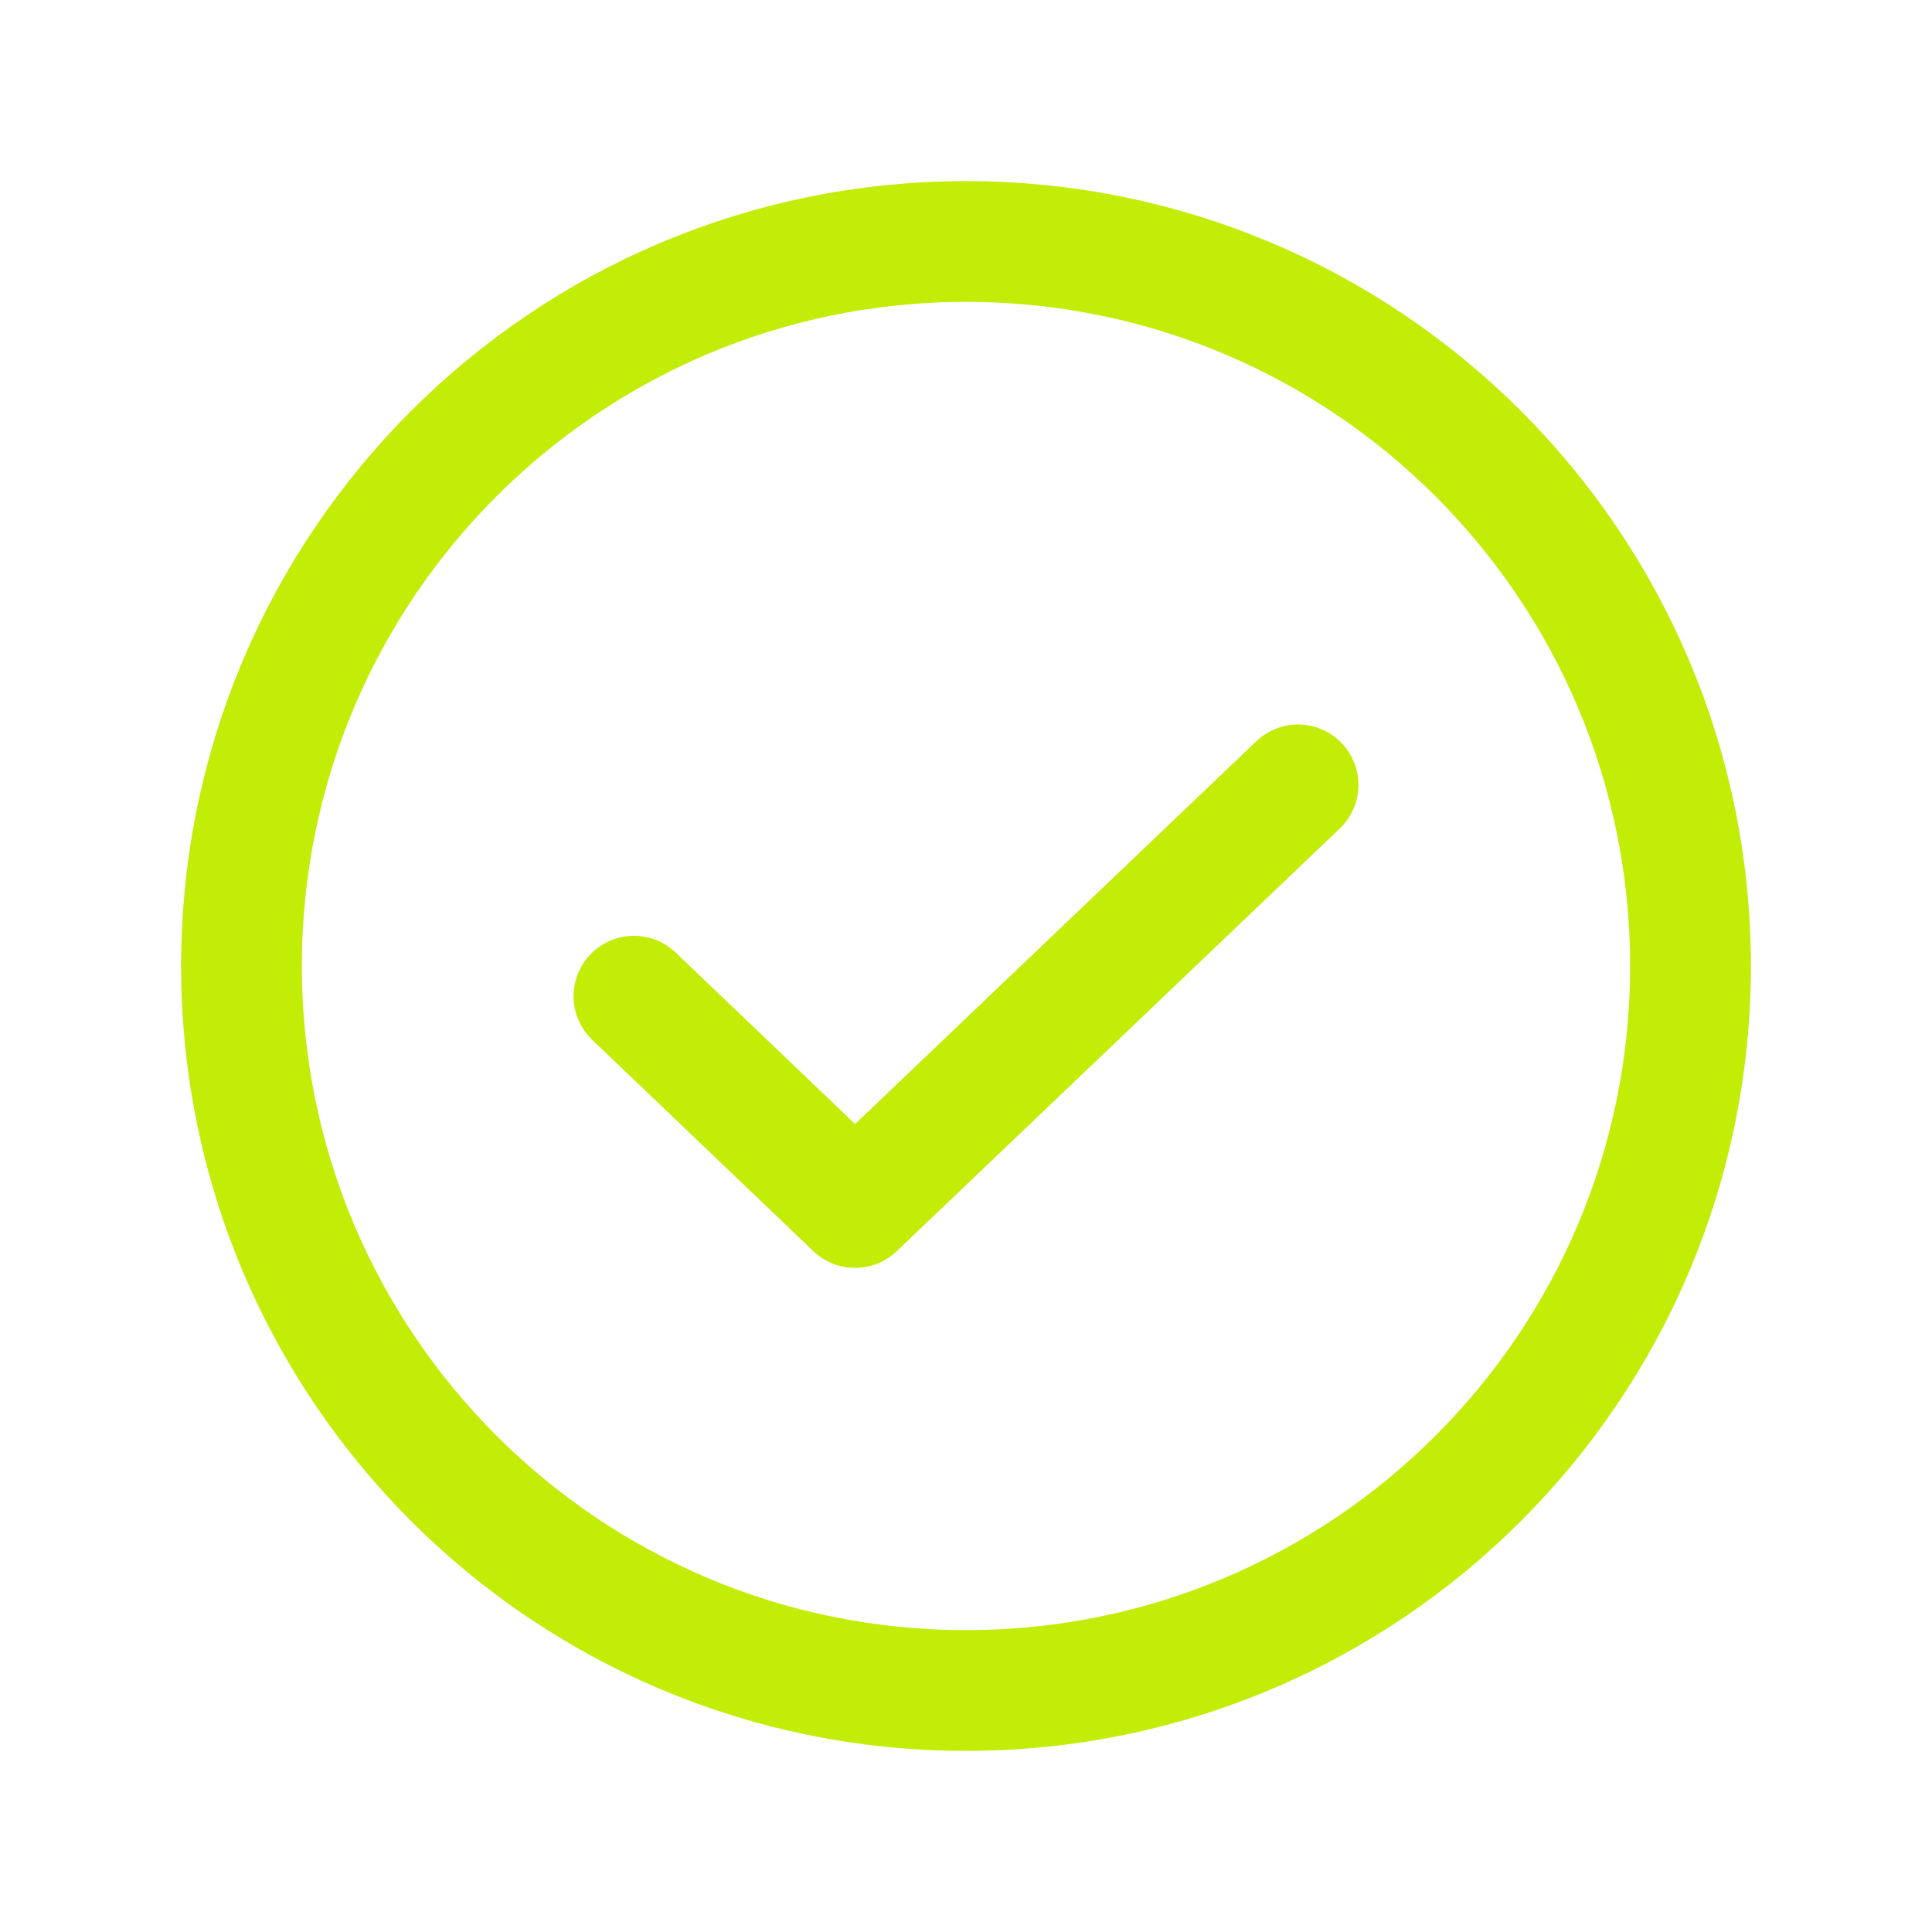
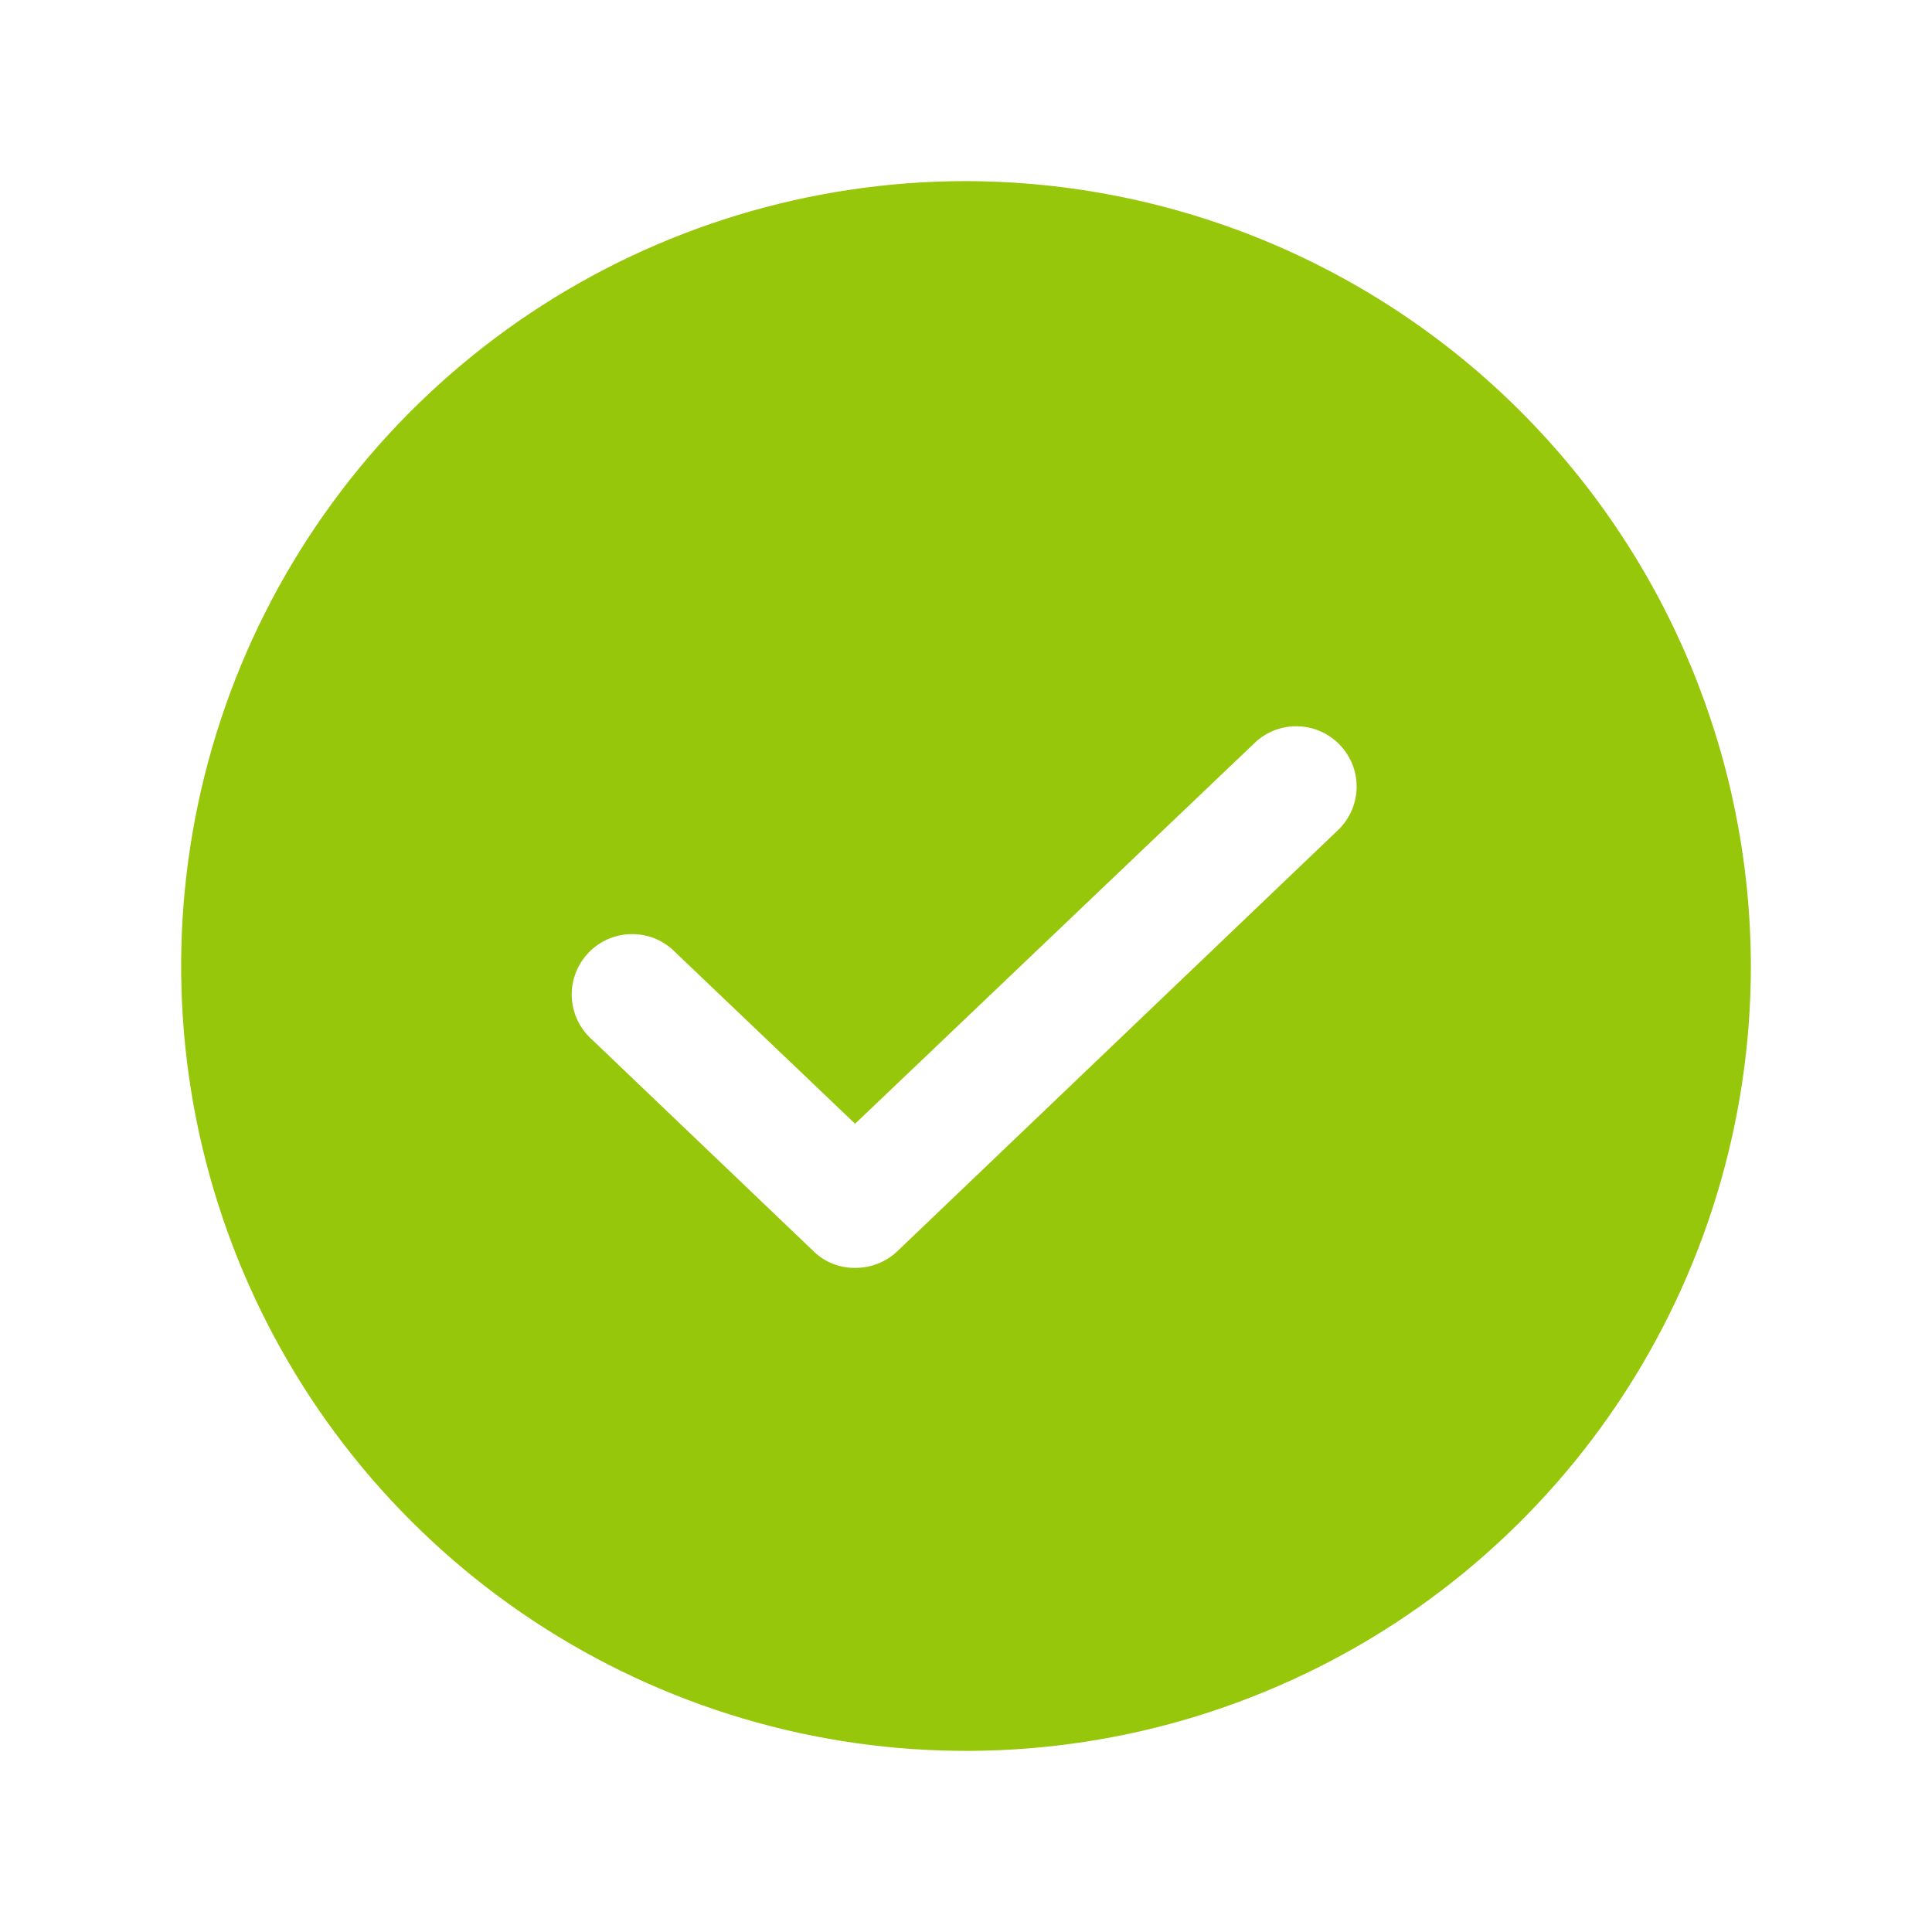
- <svg xmlns="http://www.w3.org/2000/svg" width="192" height="192" fill="#c1ed06" viewBox="0 0 256 256">
-   <rect width="256" height="256" fill="none" />
-   <polyline points="172 104 113.3 160 84 132" fill="none" stroke="#c1ed06" stroke-linecap="round" stroke-linejoin="round" stroke-width="16" />
-   <circle cx="128" cy="128" r="96" fill="none" stroke="#c1ed06" stroke-linecap="round" stroke-linejoin="round" stroke-width="16" />
+ <svg xmlns="http://www.w3.org/2000/svg" width="20" height="20" viewBox="0 0 20 20" fill="none">
+   <path d="M10 1.875C8.393 1.875 6.822 2.352 5.486 3.244C4.15 4.137 3.108 5.406 2.493 6.891C1.879 8.375 1.718 10.009 2.031 11.585C2.345 13.161 3.118 14.609 4.255 15.745C5.391 16.881 6.839 17.655 8.415 17.969C9.991 18.282 11.625 18.122 13.109 17.506C14.594 16.892 15.863 15.85 16.756 14.514C17.648 13.178 18.125 11.607 18.125 10C18.121 7.846 17.264 5.782 15.741 4.259C14.218 2.736 12.154 1.879 10 1.875ZM13.867 8.578L9.289 12.953C9.171 13.065 9.014 13.126 8.852 13.125C8.772 13.126 8.693 13.111 8.62 13.082C8.546 13.053 8.479 13.009 8.422 12.953L6.133 10.766C6.069 10.71 6.018 10.643 5.981 10.567C5.944 10.491 5.923 10.408 5.919 10.324C5.915 10.24 5.928 10.156 5.958 10.077C5.987 9.998 6.032 9.926 6.09 9.865C6.148 9.803 6.218 9.755 6.295 9.721C6.373 9.688 6.456 9.67 6.54 9.67C6.624 9.669 6.708 9.686 6.786 9.718C6.863 9.751 6.934 9.799 6.992 9.859L8.852 11.633L13.008 7.672C13.129 7.566 13.287 7.511 13.448 7.519C13.609 7.526 13.761 7.596 13.872 7.713C13.983 7.83 14.045 7.985 14.044 8.146C14.043 8.308 13.979 8.462 13.867 8.578Z" fill="#96C70A" />
</svg>
